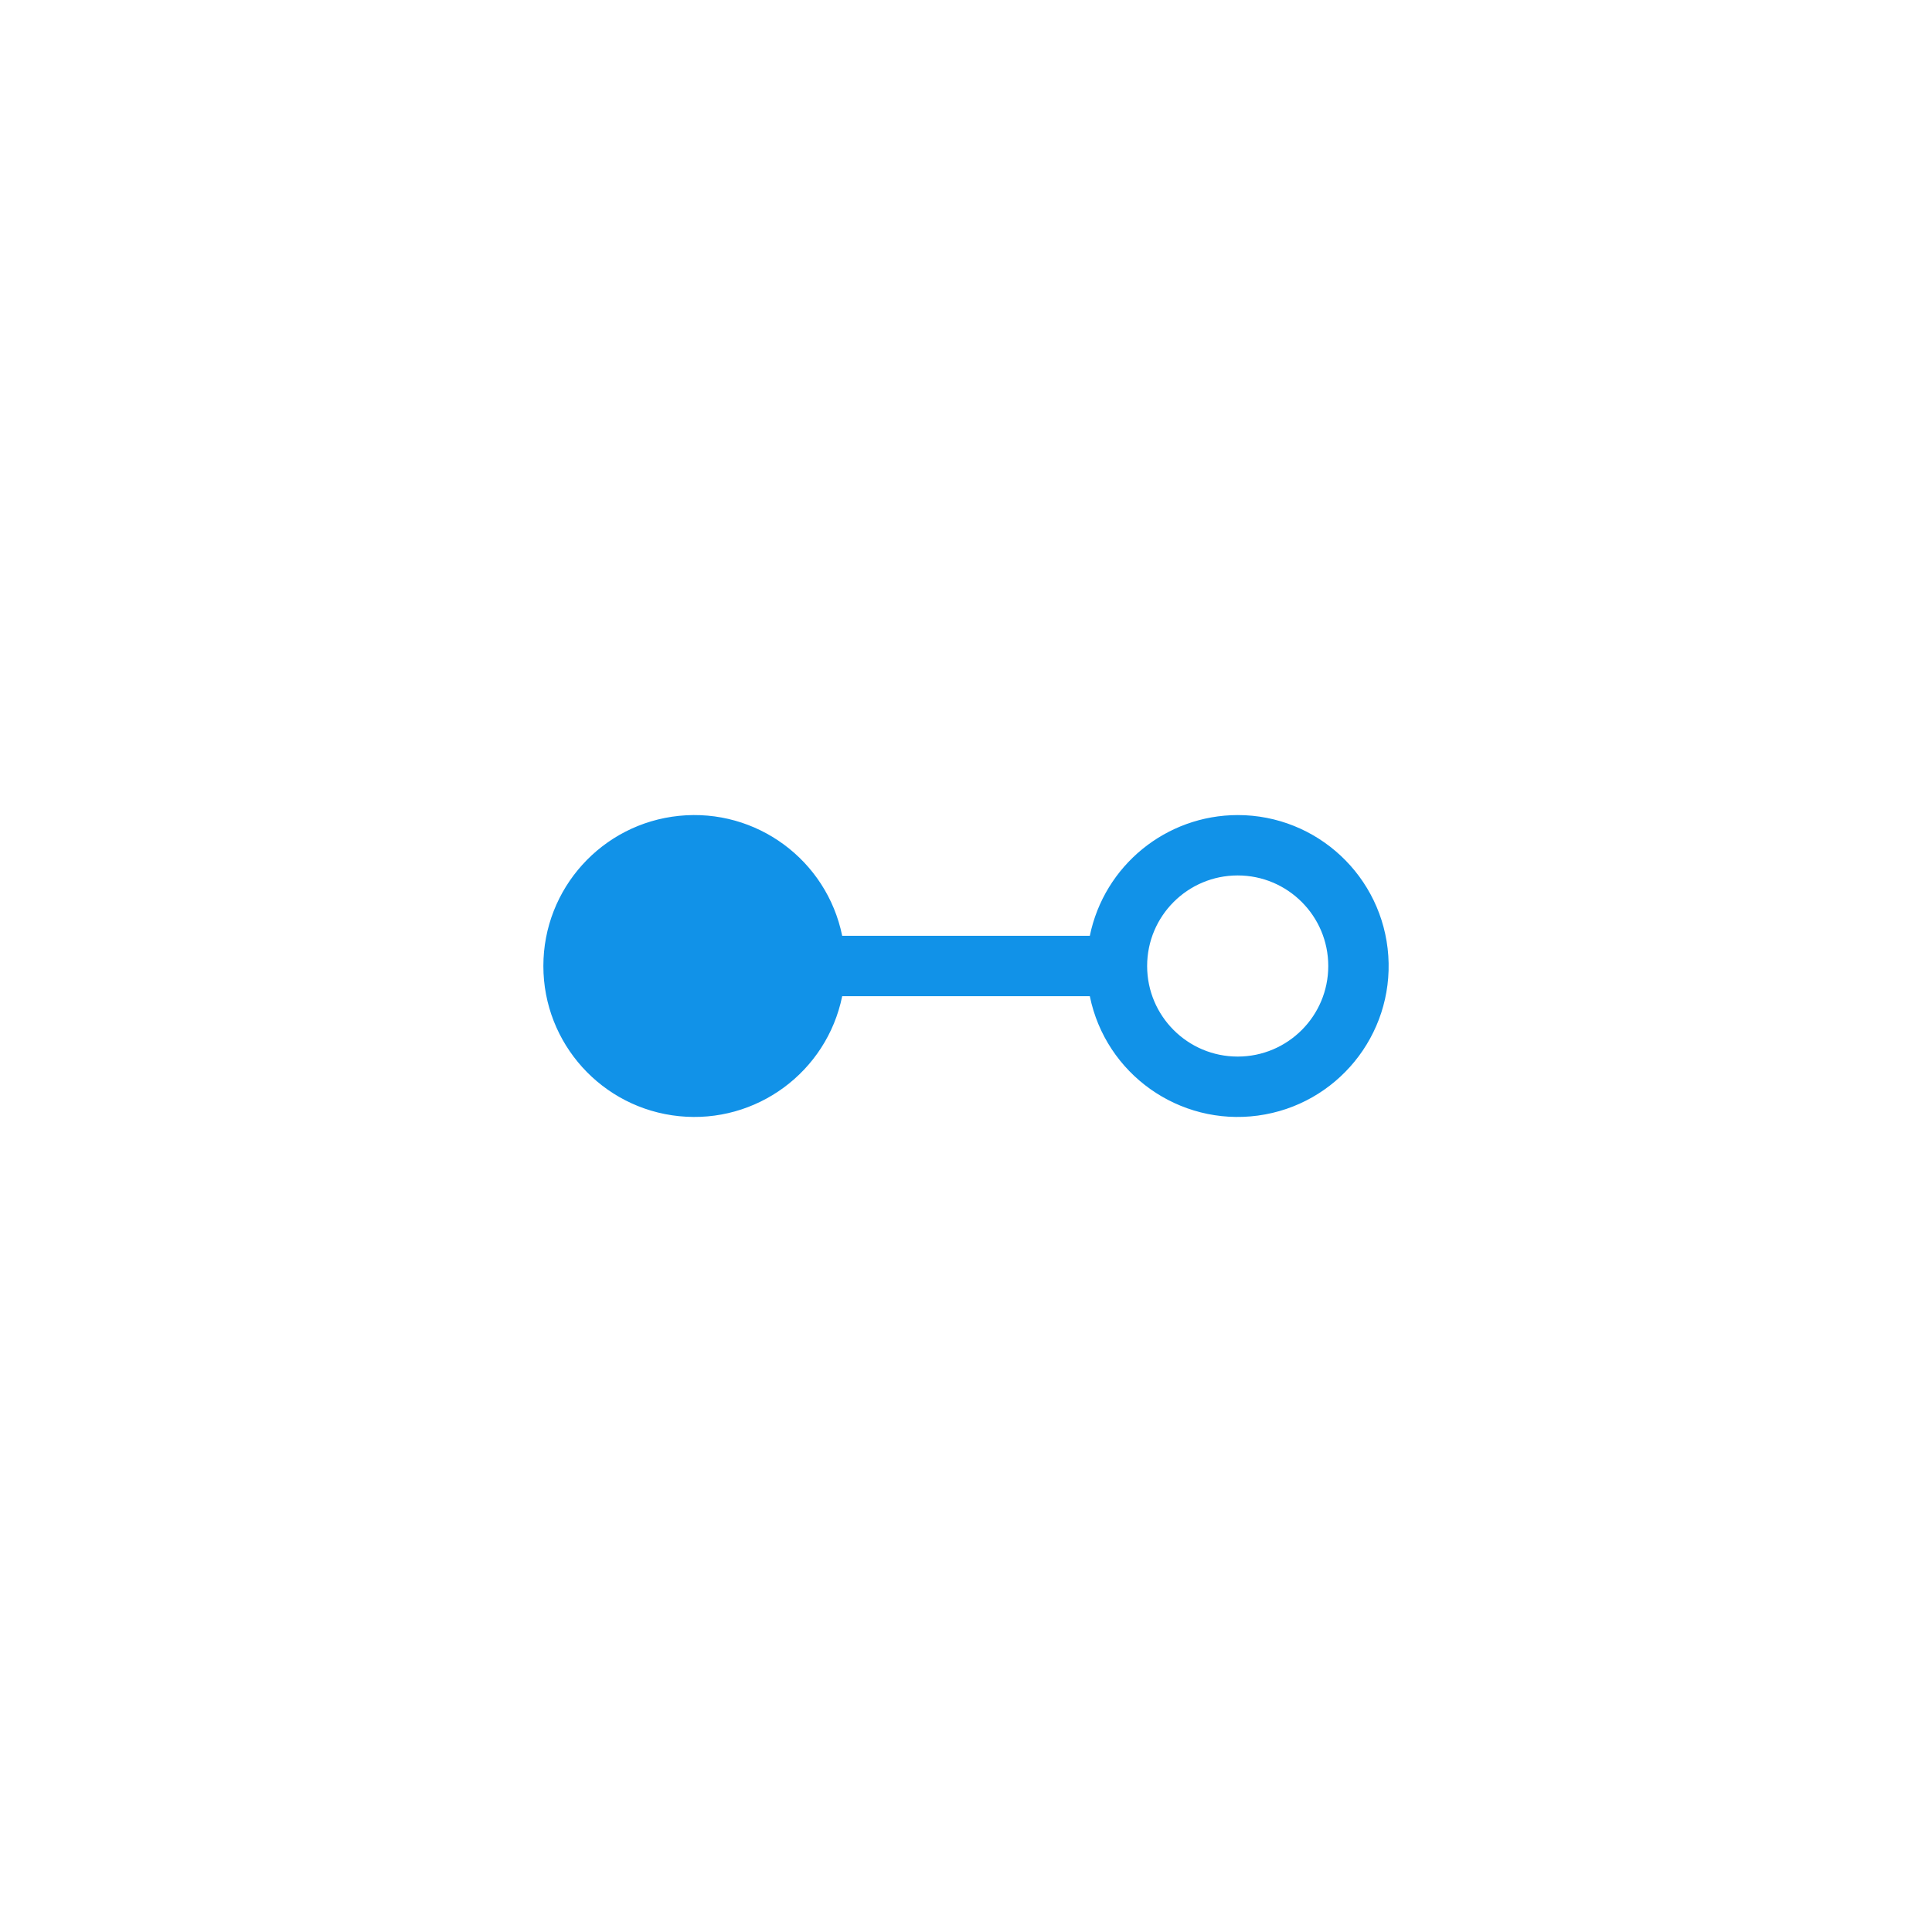
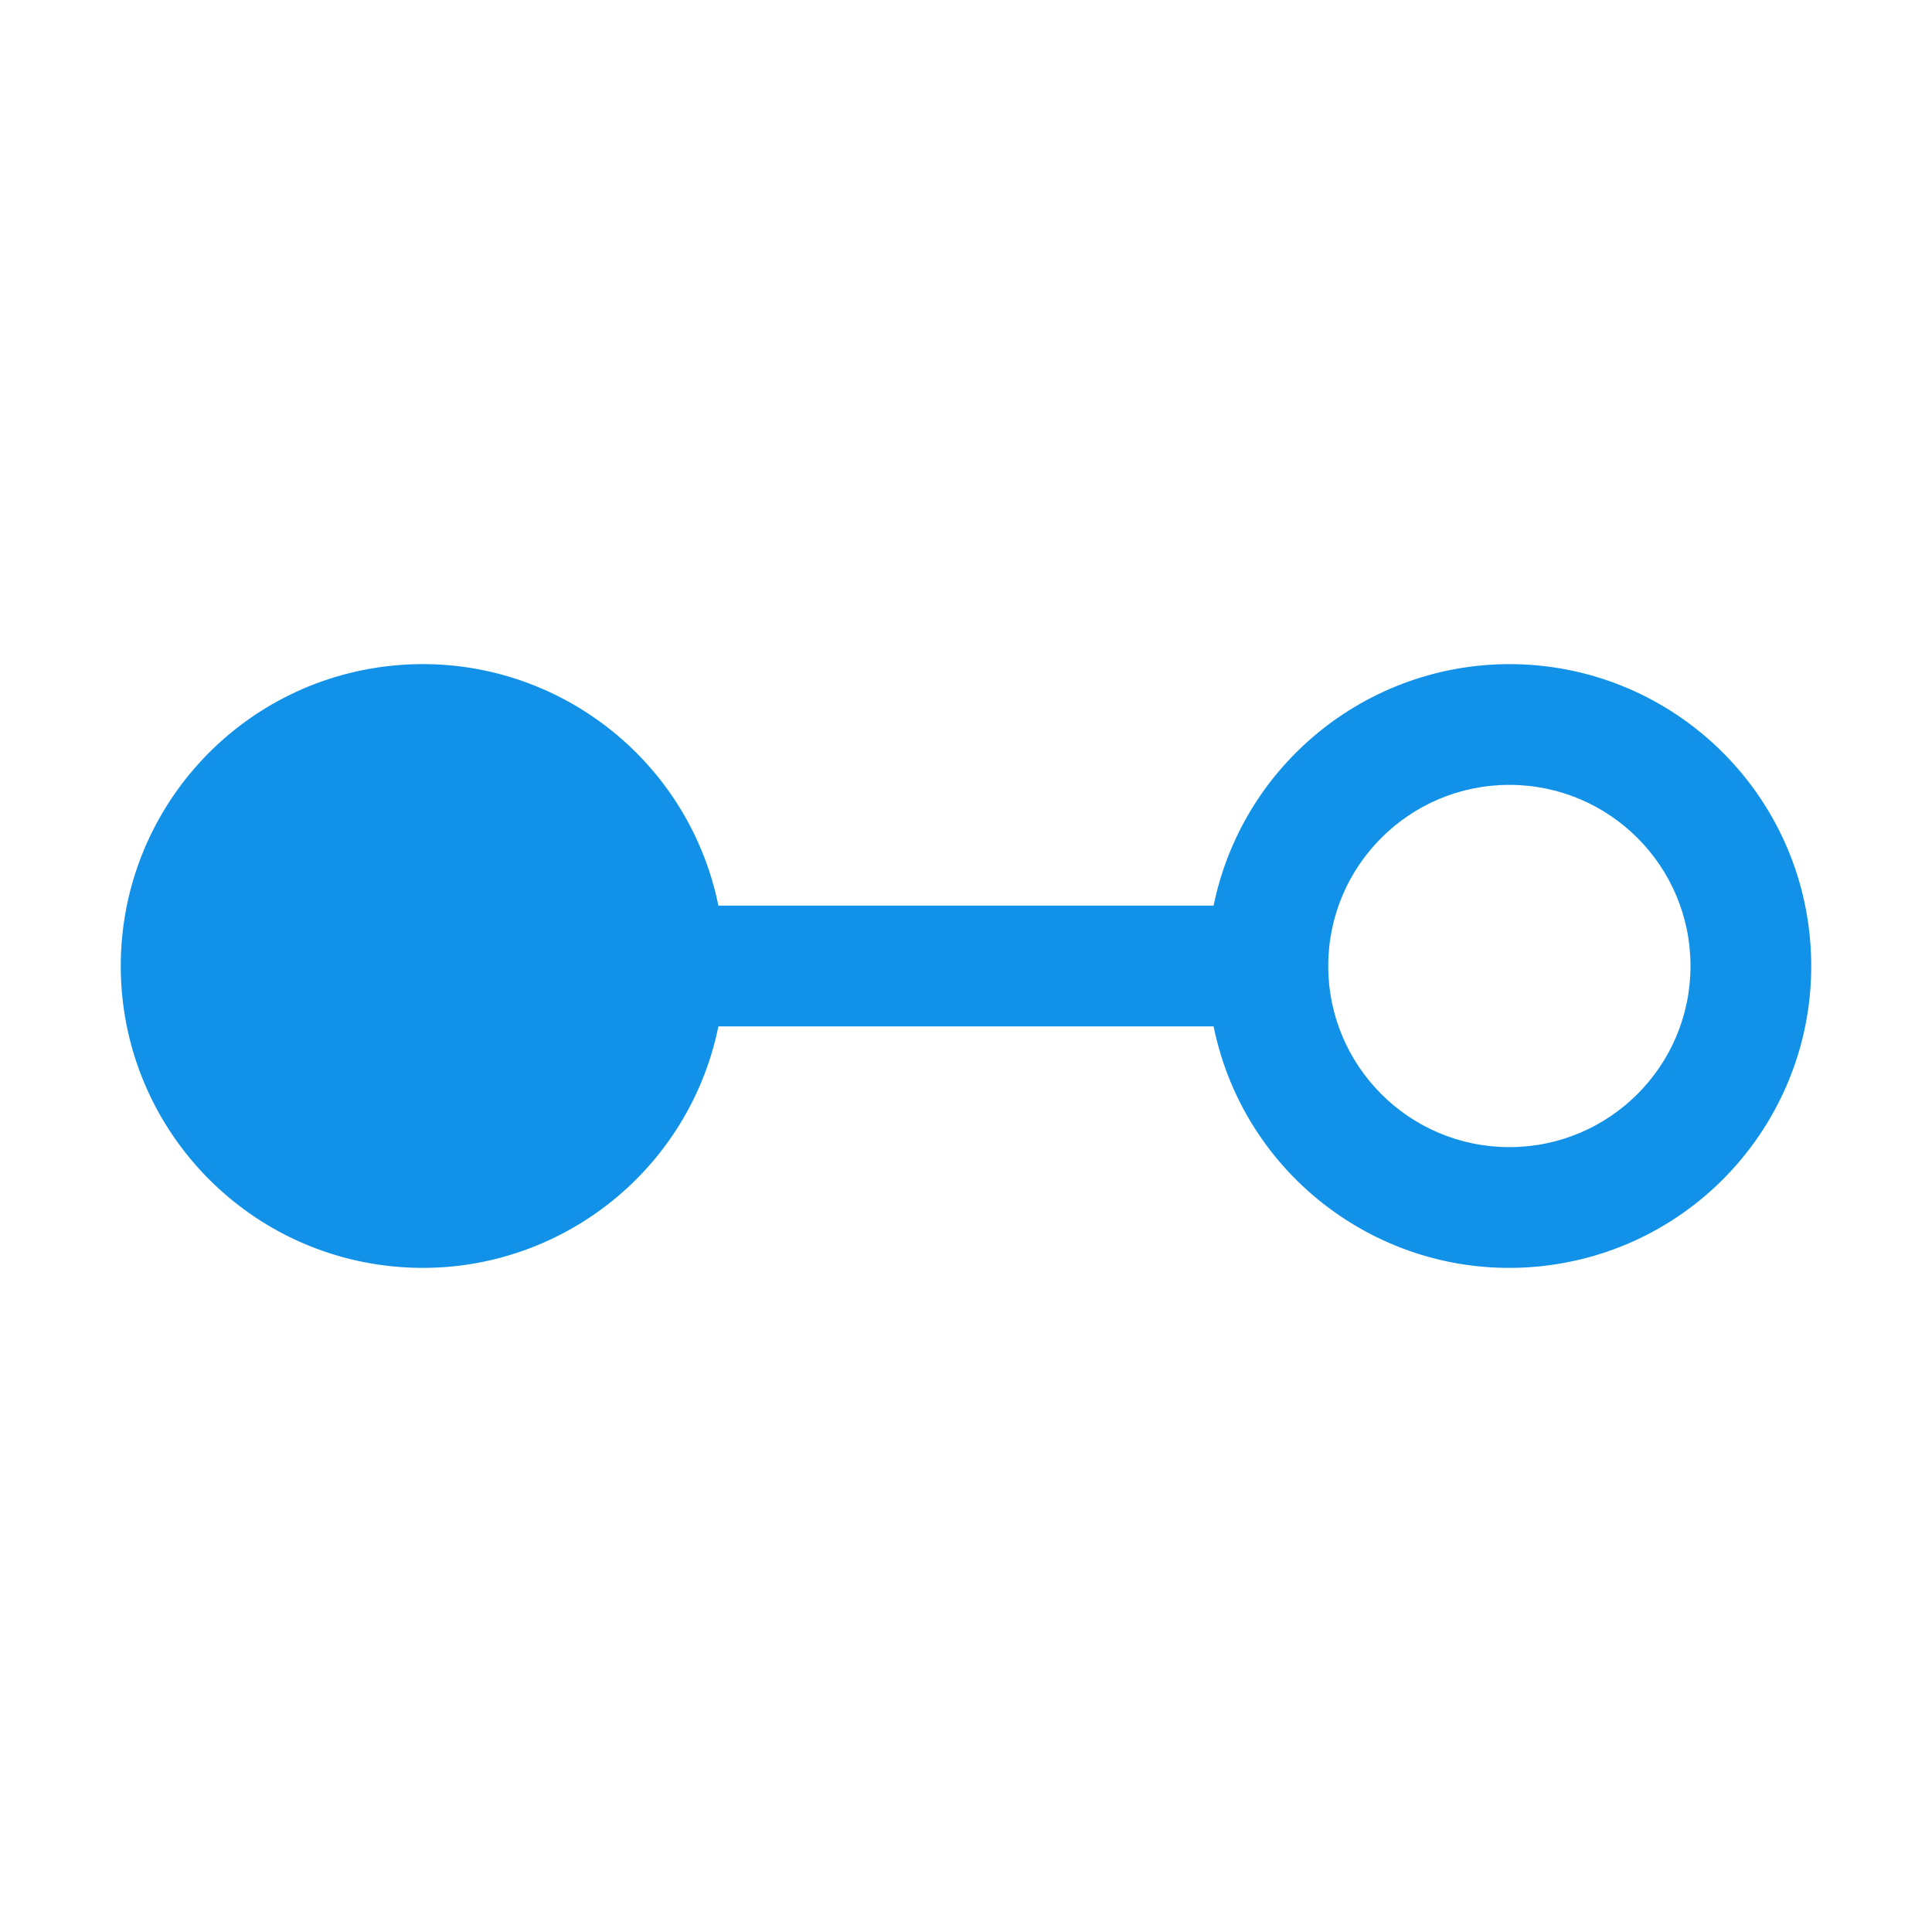
<svg xmlns="http://www.w3.org/2000/svg" viewBox="0 0 20 20">
-   <g transform="scale(.41667)">
-     <path fill="#1192E8" fill-rule="nonzero" d="M30.75 20.25a3.756 3.756 0 0 0-3.674 3h-6.152a3.75 3.75 0 1 0 0 1.5h6.152a3.75 3.75 0 1 0 3.674-4.5m0 6a2.25 2.25 0 1 1 0-4.5 2.25 2.25 0 0 1 0 4.5" />
-   </g>
+   <path fill="#1192E8" fill-rule="nonzero" d="M15.625 6.875a3.13 3.13 0 0 0-3.062 2.5H7.437a3.125 3.125 0 1 0 0 1.25h5.126a3.125 3.125 0 1 0 3.062-3.75m0 5a1.875 1.875 0 1 1 0-3.75 1.875 1.875 0 0 1 0 3.75" />
</svg>
